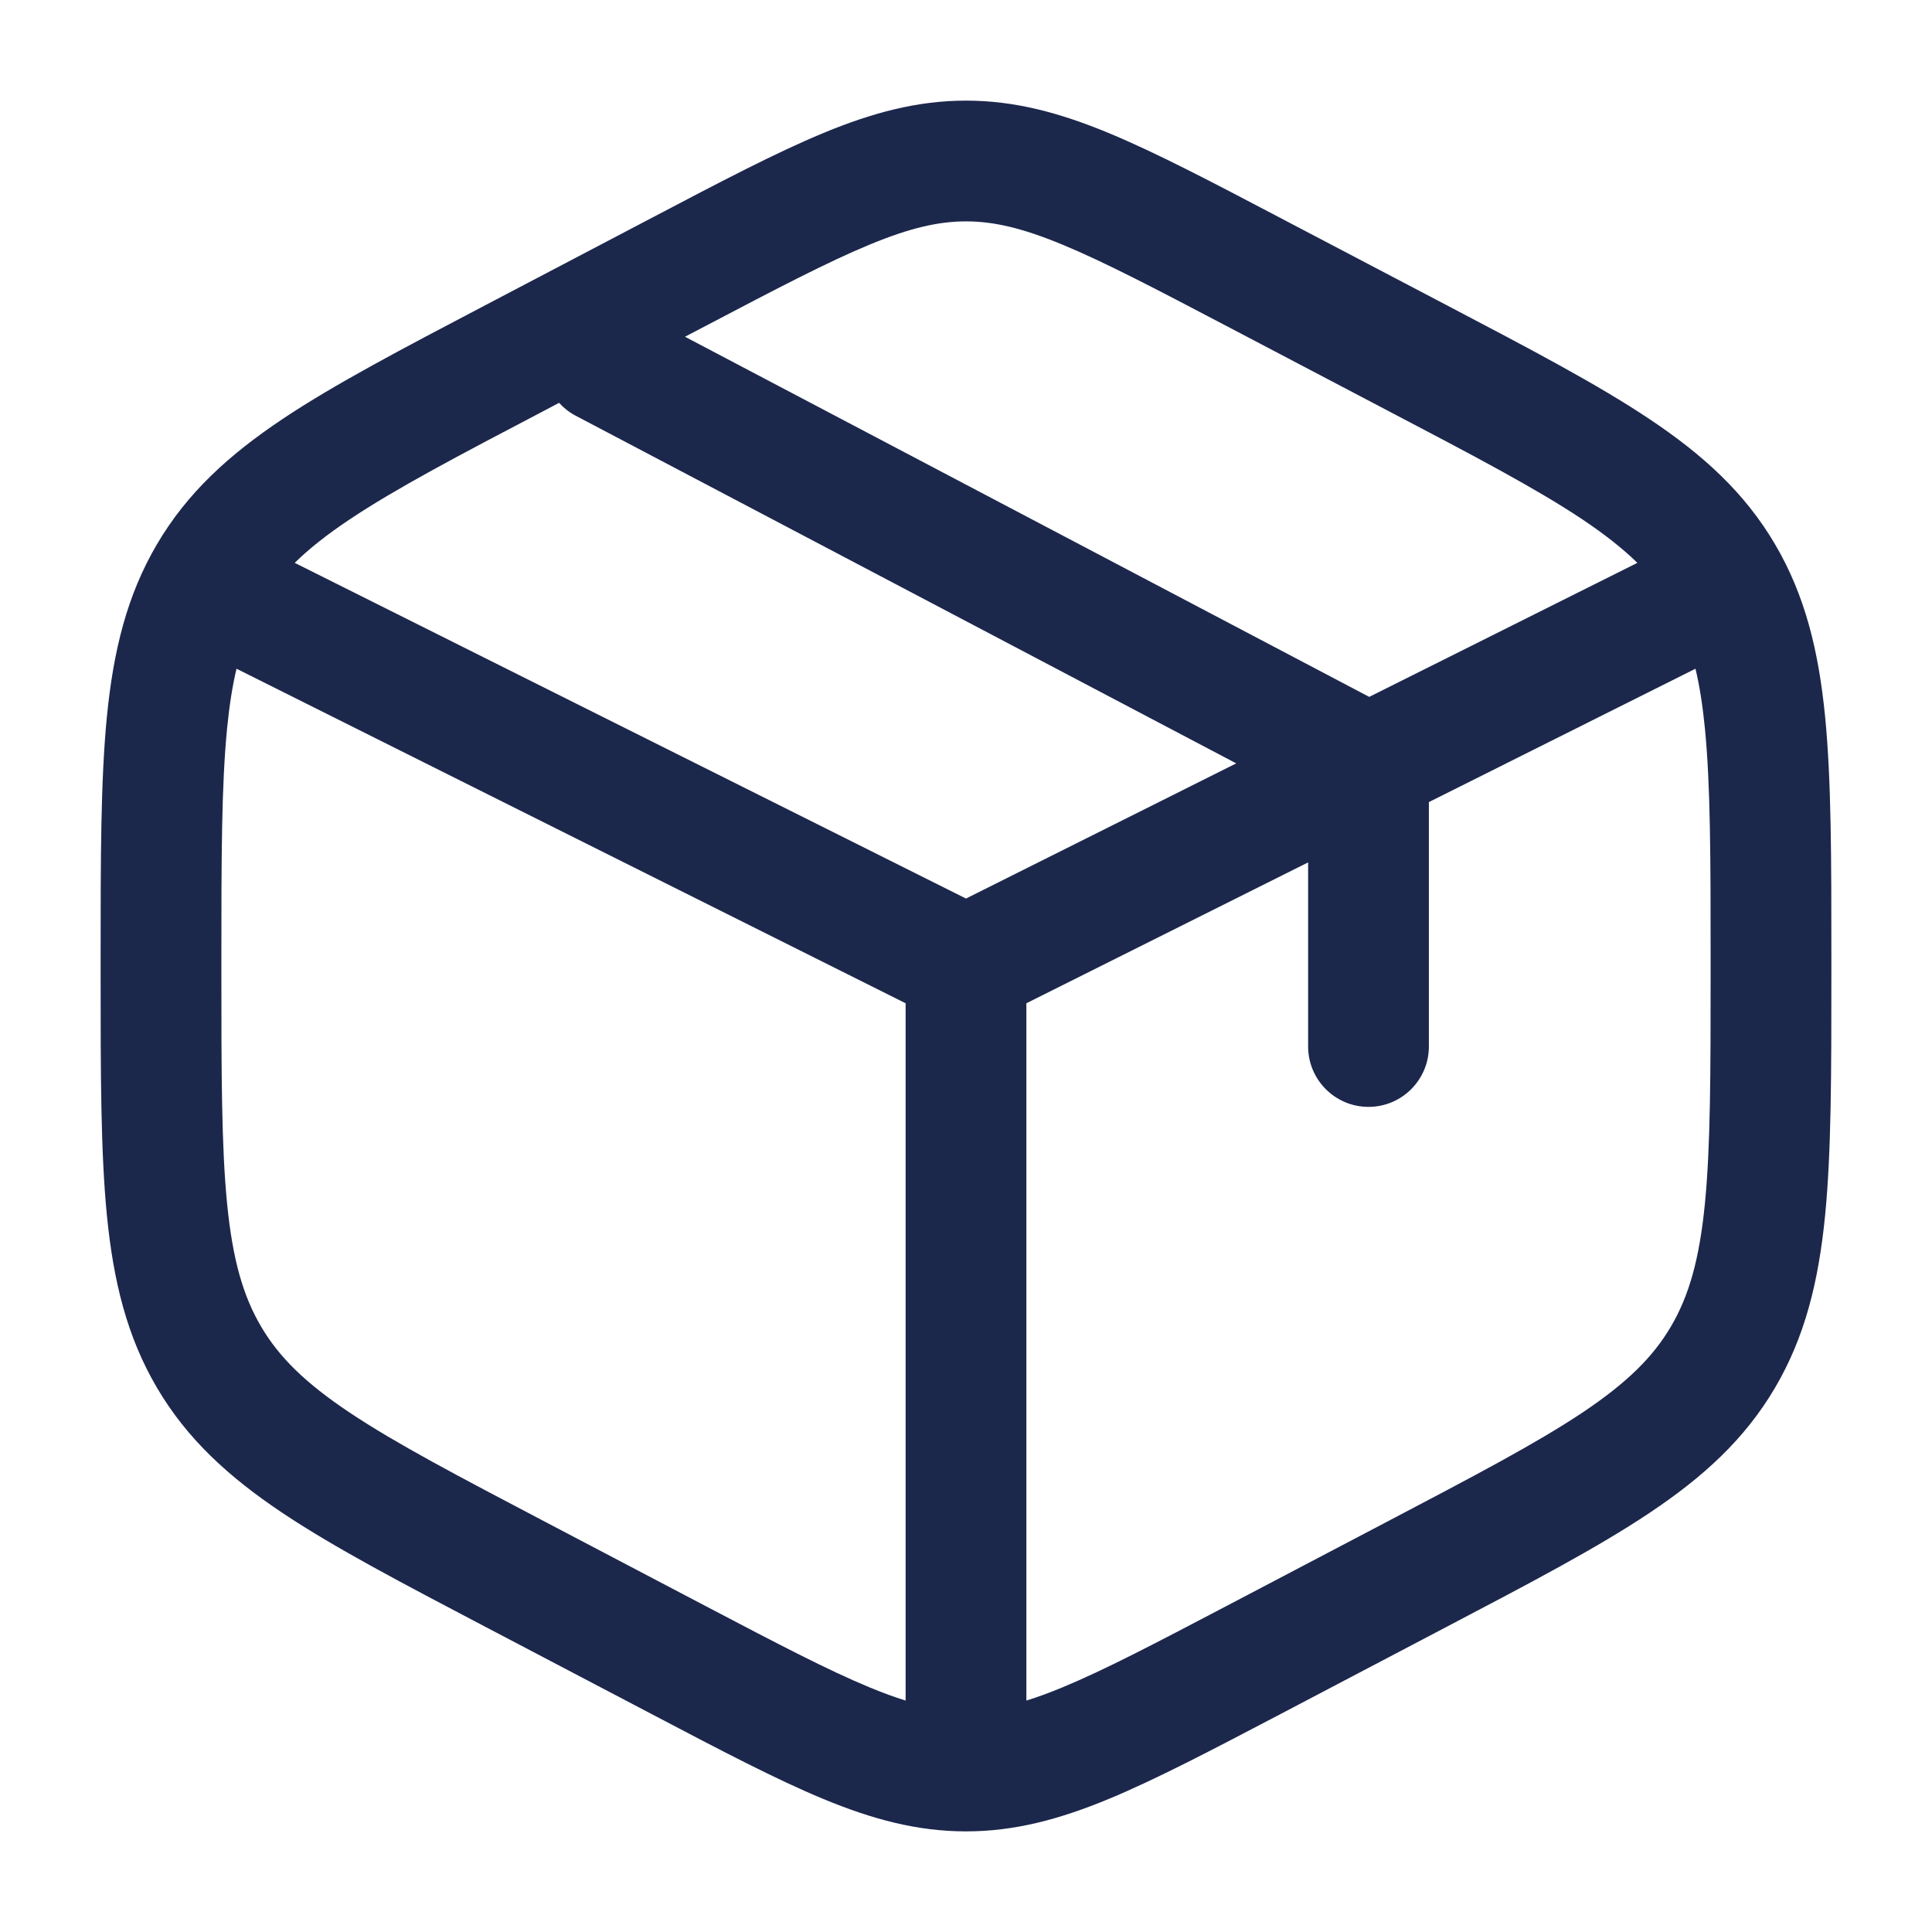
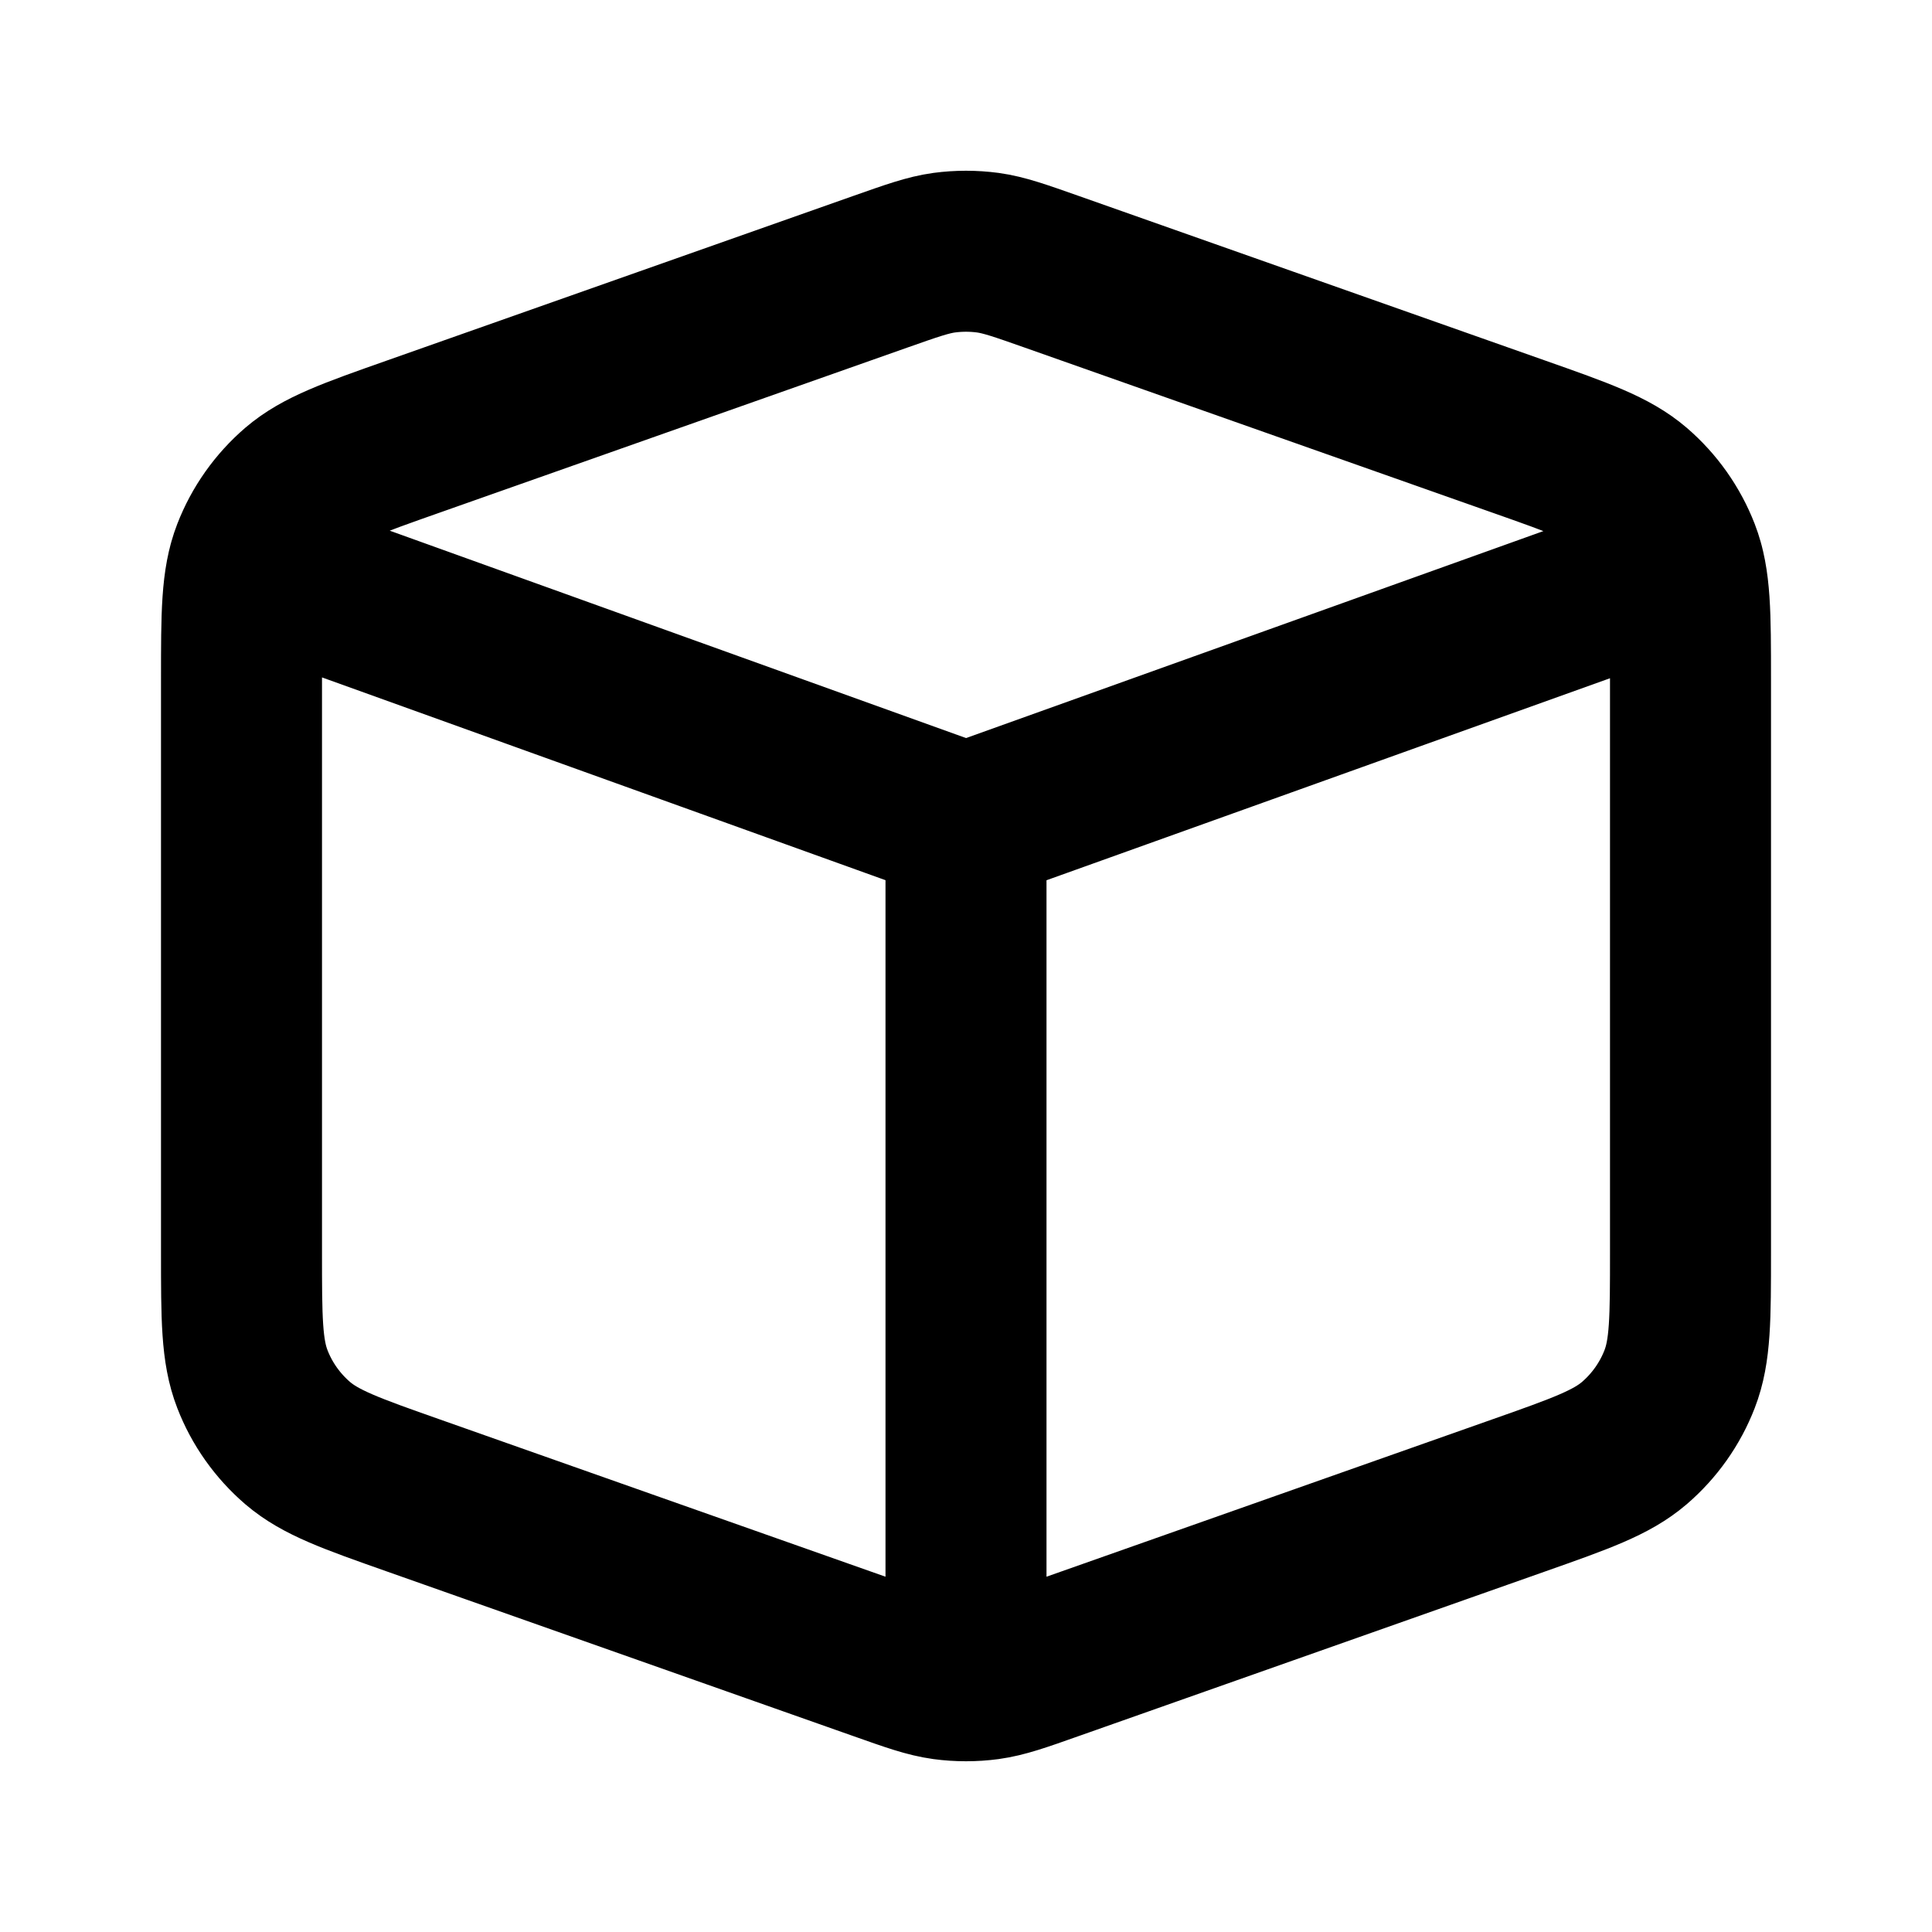
<svg xmlns="http://www.w3.org/2000/svg" width="800px" height="800px" viewBox="0 0 24 24" fill="none">
-   <path fill-rule="evenodd" clip-rule="evenodd" d="M12 1.25C11.395 1.25 10.838 1.4 10.229 1.652C9.64 1.896 8.956 2.255 8.105 2.702L6.037 3.787C4.992 4.335 4.156 4.774 3.51 5.205C2.842 5.652 2.326 6.122 1.951 6.759C1.577 7.394 1.409 8.082 1.328 8.901C1.25 9.696 1.25 10.673 1.25 11.903V12.097C1.25 13.327 1.25 14.304 1.328 15.099C1.409 15.918 1.577 16.606 1.951 17.241C2.326 17.878 2.842 18.348 3.51 18.795C4.156 19.226 4.992 19.665 6.037 20.213L8.105 21.298C8.956 21.745 9.64 22.104 10.229 22.348C10.838 22.6 11.395 22.75 12 22.75C12.605 22.75 13.162 22.6 13.771 22.348C14.36 22.104 15.044 21.745 15.895 21.299L17.963 20.213C19.008 19.665 19.844 19.226 20.489 18.795C21.159 18.348 21.674 17.878 22.049 17.241C22.423 16.606 22.591 15.918 22.672 15.099C22.75 14.304 22.75 13.327 22.75 12.098V11.902C22.75 10.673 22.75 9.696 22.672 8.901C22.591 8.082 22.423 7.394 22.049 6.759C21.674 6.122 21.159 5.652 20.489 5.205C19.844 4.774 19.008 4.335 17.963 3.787L15.895 2.702C15.044 2.255 14.36 1.896 13.771 1.652C13.162 1.4 12.605 1.25 12 1.25ZM8.771 4.046C9.661 3.579 10.284 3.253 10.802 3.039C11.306 2.83 11.661 2.75 12 2.75C12.339 2.75 12.694 2.83 13.198 3.039C13.716 3.253 14.339 3.579 15.229 4.046L17.229 5.096C18.319 5.667 19.084 6.07 19.657 6.452C19.939 6.641 20.16 6.816 20.34 6.992L17.009 8.657L8.509 4.183L8.771 4.046ZM6.945 5.004L6.771 5.096C5.681 5.667 4.916 6.07 4.344 6.452C4.061 6.641 3.84 6.816 3.661 6.992L12 11.162L15.357 9.483L7.151 5.164C7.071 5.122 7.002 5.067 6.945 5.004ZM2.938 8.307C2.887 8.521 2.849 8.764 2.821 9.048C2.751 9.761 2.75 10.664 2.75 11.941V12.059C2.75 13.336 2.751 14.239 2.821 14.952C2.89 15.649 3.02 16.1 3.244 16.48C3.466 16.857 3.787 17.176 4.344 17.548C4.916 17.93 5.681 18.332 6.771 18.904L8.771 19.954C9.661 20.421 10.284 20.747 10.802 20.961C10.966 21.029 11.113 21.083 11.25 21.125V12.463L2.938 8.307ZM12.75 21.125C12.887 21.083 13.034 21.029 13.198 20.961C13.716 20.747 14.339 20.421 15.229 19.954L17.229 18.904C18.319 18.332 19.084 17.93 19.657 17.548C20.213 17.176 20.534 16.857 20.756 16.48C20.98 16.1 21.11 15.649 21.179 14.952C21.249 14.239 21.25 13.336 21.25 12.059V11.941C21.25 10.664 21.249 9.761 21.179 9.048C21.151 8.764 21.113 8.521 21.062 8.307L17.75 9.964V13C17.75 13.414 17.414 13.75 17 13.75C16.586 13.75 16.25 13.414 16.25 13V10.713L12.75 12.463V21.125Z" fill="#1C274C" />
+   <path d="M12 10.231L3.085 7.023M12 10.231L20.918 7.034M12 10.231V20.879M5.135 18.577L10.935 20.624C11.33 20.764 11.527 20.833 11.729 20.861C11.909 20.885 12.091 20.885 12.271 20.861C12.473 20.833 12.67 20.764 13.065 20.624L18.865 18.577C19.634 18.306 20.018 18.17 20.302 17.927C20.552 17.712 20.746 17.439 20.865 17.131C21 16.782 21 16.375 21 15.559V8.441C21 7.625 21 7.218 20.865 6.869C20.746 6.562 20.552 6.288 20.302 6.073C20.018 5.83 19.634 5.694 18.865 5.423L13.065 3.376C12.67 3.237 12.473 3.167 12.271 3.139C12.091 3.115 11.909 3.115 11.729 3.139C11.527 3.167 11.33 3.237 10.935 3.376L5.135 5.423C4.366 5.694 3.982 5.83 3.698 6.073C3.448 6.288 3.254 6.562 3.135 6.869C3 7.218 3 7.625 3 8.441V15.559C3 16.375 3 16.782 3.135 17.131C3.254 17.439 3.448 17.712 3.698 17.927C3.982 18.17 4.366 18.306 5.135 18.577Z" stroke="#000000" stroke-width="2" stroke-linecap="round" stroke-linejoin="round" />
</svg>
